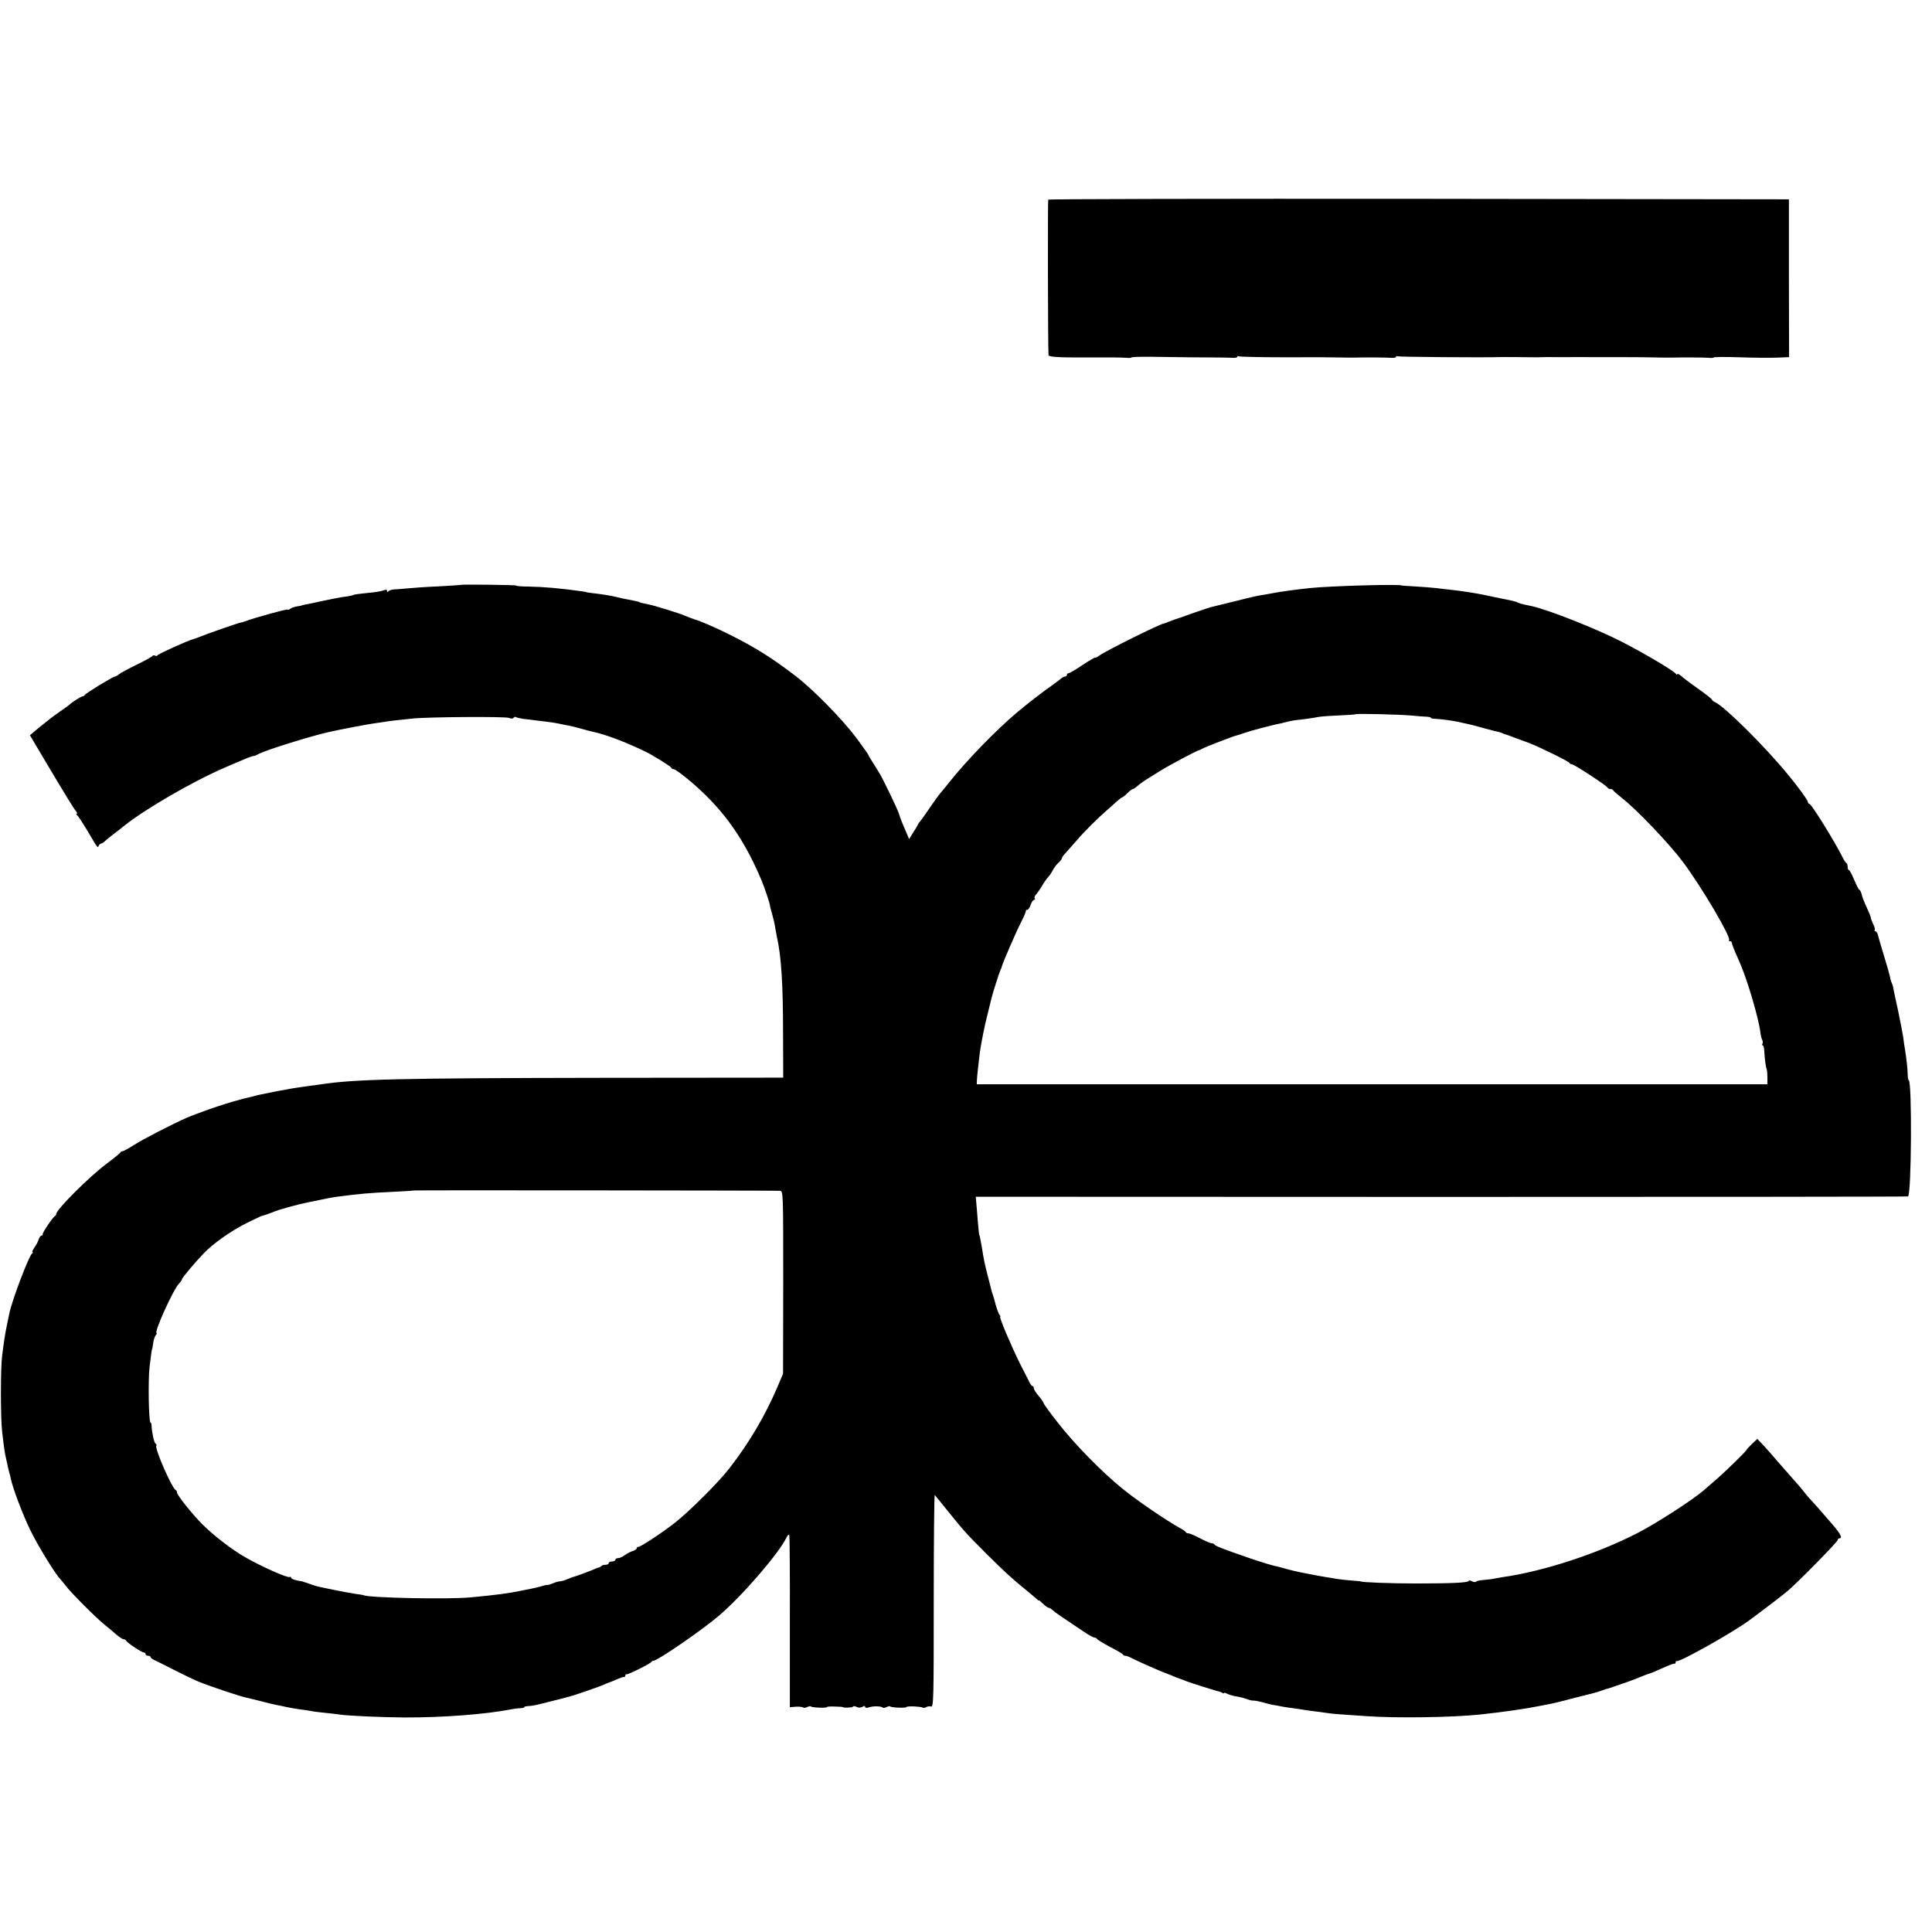
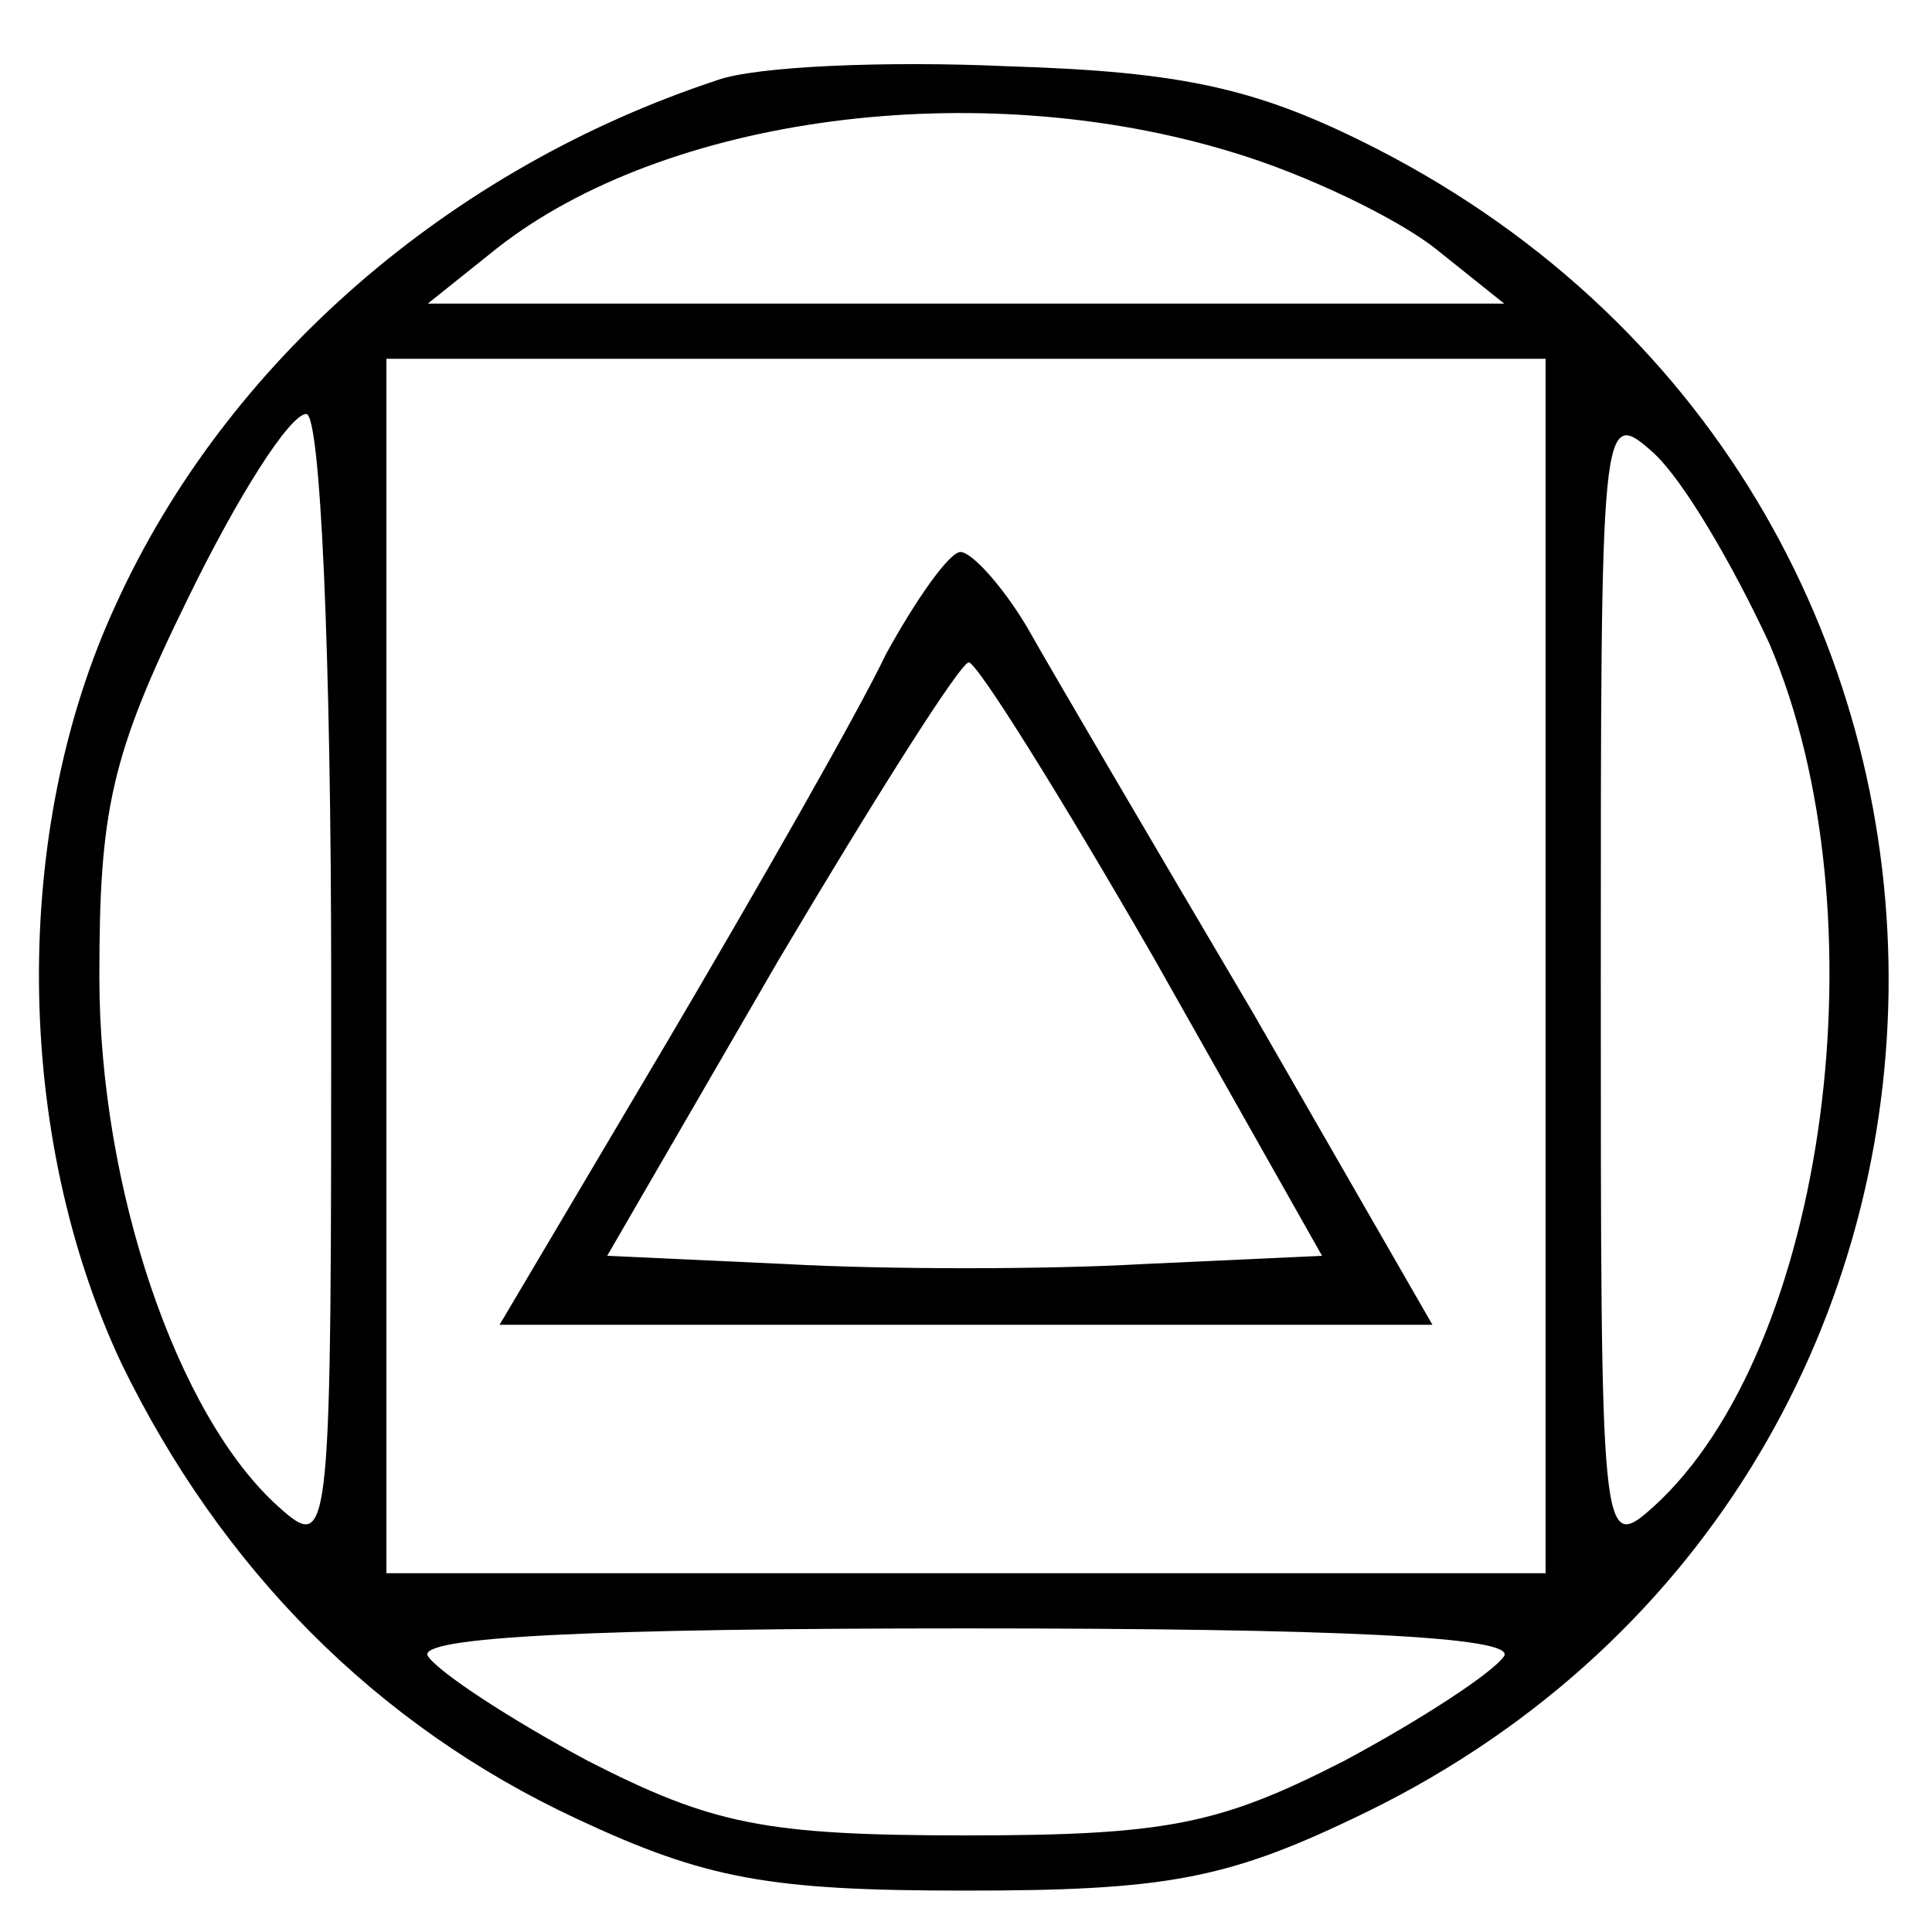
- <svg xmlns="http://www.w3.org/2000/svg" version="1.0" width="1168pt" height="1168pt" viewBox="0 0 1168 1168" preserveAspectRatio="xMidYMid meet">
-   <g transform="translate(0,1168) scale(0.1,-0.1)" fill="#000000" stroke="none">
-     <path d="M6337 10473 c-3 -7 -2 -908 2 -940 1 -11 61 -15 236 -14 129 1 204 0 233 -2 17 -2 32 -1 32 2 0 3 57 5 127 4 208 -3 273 -4 363 -4 47 0 100 -1 118 -2 17 -2 32 1 32 6 0 4 4 6 9 3 5 -3 130 -6 277 -6 148 1 294 0 324 -1 30 -1 71 -1 90 -1 75 2 197 1 228 -1 17 -2 32 1 32 6 0 4 4 6 9 3 6 -4 513 -8 611 -5 14 1 171 0 215 -1 11 0 38 0 60 1 22 0 47 1 55 0 8 0 56 0 105 0 50 0 95 1 100 0 6 0 89 0 185 0 96 0 200 -1 230 -2 30 -1 71 -1 90 -1 75 2 197 1 228 -1 17 -2 32 -1 32 2 0 3 71 4 157 1 87 -3 190 -4 228 -2 l71 3 -1 477 0 477 -2237 3 c-1230 1 -2238 -1 -2241 -5z" />
-     <path d="M2787 8144 c-1 -1 -63 -5 -137 -9 -74 -3 -157 -9 -185 -12 -27 -2 -63 -6 -80 -6 -16 -1 -33 -6 -37 -12 -5 -6 -8 -5 -8 2 0 9 -7 10 -24 3 -13 -5 -57 -12 -97 -15 -40 -4 -77 -9 -81 -11 -4 -3 -20 -7 -35 -9 -43 -5 -92 -15 -163 -30 -36 -8 -76 -17 -90 -19 -14 -3 -25 -5 -25 -6 0 -1 -13 -4 -30 -6 -16 -3 -35 -9 -41 -15 -6 -5 -13 -7 -16 -4 -4 4 -212 -53 -258 -72 -8 -3 -22 -7 -30 -8 -15 -3 -205 -69 -250 -88 -14 -5 -29 -11 -35 -12 -28 -7 -210 -89 -213 -97 -2 -4 -8 -5 -14 -2 -6 4 -13 3 -17 -2 -3 -5 -46 -29 -96 -53 -49 -24 -97 -50 -105 -57 -8 -7 -19 -13 -25 -14 -15 -2 -180 -103 -183 -112 -2 -4 -8 -8 -13 -8 -9 0 -65 -36 -79 -50 -3 -3 -27 -21 -55 -40 -27 -19 -55 -39 -62 -45 -6 -5 -24 -20 -40 -32 -15 -12 -40 -32 -55 -45 l-27 -23 52 -88 c159 -268 212 -354 225 -369 8 -10 11 -18 6 -18 -5 0 -4 -4 2 -8 6 -4 34 -47 64 -97 62 -105 61 -104 67 -87 3 6 9 12 14 12 5 0 17 8 27 18 10 9 33 28 52 42 18 14 45 34 59 46 122 99 414 269 611 354 52 22 104 45 115 49 24 11 59 23 63 21 1 0 15 6 30 14 48 24 311 106 422 131 68 15 224 45 260 50 25 4 59 9 75 11 29 5 70 10 170 20 93 10 558 13 581 4 14 -6 26 -5 29 1 4 5 11 7 16 3 5 -3 24 -7 42 -10 18 -2 55 -6 82 -10 88 -10 109 -14 135 -19 14 -4 39 -8 55 -11 17 -3 53 -12 81 -20 28 -8 61 -17 73 -19 77 -17 190 -60 311 -118 46 -22 155 -90 158 -98 2 -5 8 -9 14 -9 11 0 68 -43 127 -95 181 -159 302 -332 406 -580 16 -37 49 -136 50 -150 0 -5 7 -30 14 -55 7 -25 15 -58 17 -75 3 -16 7 -41 10 -55 27 -119 38 -282 38 -590 l1 -265 -1095 -1 c-1231 -2 -1494 -8 -1705 -40 -22 -4 -49 -7 -60 -8 -18 -2 -124 -18 -135 -21 -3 -1 -25 -5 -50 -9 -25 -5 -54 -10 -65 -13 -11 -2 -31 -6 -45 -9 -14 -3 -33 -7 -42 -10 -9 -3 -27 -7 -40 -10 -13 -3 -27 -6 -33 -8 -79 -21 -115 -33 -200 -62 -55 -20 -116 -42 -135 -51 -85 -37 -271 -133 -323 -167 -32 -20 -61 -36 -66 -36 -5 0 -11 -3 -13 -7 -2 -5 -39 -35 -83 -68 -104 -77 -305 -278 -305 -304 0 -5 -4 -11 -8 -13 -12 -5 -77 -102 -74 -110 1 -5 -2 -8 -7 -8 -5 0 -13 -10 -17 -22 -3 -13 -15 -35 -26 -50 -11 -16 -16 -28 -11 -28 4 0 3 -4 -3 -8 -19 -13 -124 -289 -138 -365 -1 -7 -8 -37 -14 -67 -12 -59 -17 -91 -29 -185 -10 -75 -10 -380 0 -460 11 -98 16 -129 22 -155 3 -14 8 -36 11 -50 3 -14 7 -33 10 -42 3 -9 7 -25 9 -36 10 -53 72 -218 118 -312 44 -91 149 -263 181 -296 6 -6 22 -26 36 -44 31 -41 185 -195 233 -233 19 -15 50 -41 68 -57 19 -16 39 -30 46 -30 6 0 13 -4 15 -8 4 -12 95 -72 107 -72 6 0 11 -4 11 -10 0 -5 7 -10 15 -10 8 0 15 -3 15 -7 0 -5 10 -13 23 -19 12 -5 67 -33 122 -61 55 -28 124 -61 154 -73 62 -25 250 -88 283 -94 13 -2 50 -12 83 -20 33 -9 74 -19 90 -22 17 -3 35 -7 40 -8 23 -6 83 -17 115 -21 19 -2 46 -6 60 -9 13 -3 52 -8 85 -11 33 -3 71 -8 85 -10 52 -8 250 -17 395 -18 230 -1 491 19 645 49 19 4 45 7 58 7 12 1 22 3 22 7 0 3 10 5 23 6 12 0 33 3 47 6 41 10 194 48 208 53 7 3 13 4 15 4 5 1 154 52 172 60 17 8 48 20 65 26 3 1 19 8 35 15 17 7 33 13 38 12 4 -1 7 2 7 8 0 6 3 9 8 8 9 -3 146 65 150 75 2 4 8 7 13 7 24 0 292 184 394 271 142 121 361 375 409 472 8 18 15 23 18 15 2 -7 4 -244 3 -526 l0 -513 37 3 c21 1 40 -1 44 -5 4 -3 14 -2 24 3 10 5 20 7 23 3 8 -7 97 -10 97 -3 0 3 21 4 47 3 27 -1 48 -2 48 -3 0 -6 58 -4 61 2 3 5 13 4 22 -1 11 -6 24 -6 35 0 11 7 17 7 17 0 0 -6 9 -8 23 -3 25 9 74 8 83 -1 4 -4 14 -2 24 3 10 5 20 7 23 3 8 -7 97 -10 97 -3 0 7 85 4 97 -3 5 -3 15 -2 22 2 7 5 21 7 30 4 15 -4 16 46 16 641 0 355 3 642 6 638 4 -4 37 -45 75 -92 102 -126 109 -135 234 -260 115 -114 157 -153 240 -220 24 -19 51 -43 62 -52 10 -10 18 -16 18 -13 0 3 11 -6 25 -20 14 -14 30 -25 35 -25 5 0 15 -6 22 -13 12 -12 63 -47 188 -130 30 -21 60 -37 67 -37 6 0 13 -4 15 -8 2 -5 37 -26 78 -48 41 -21 77 -42 78 -46 2 -5 9 -8 15 -8 7 0 26 -7 42 -16 37 -19 187 -85 200 -88 6 -2 21 -8 35 -14 21 -9 51 -21 70 -27 3 -1 12 -4 20 -8 27 -11 178 -58 191 -61 8 -1 20 -5 27 -9 6 -5 12 -6 12 -2 0 3 9 1 19 -5 11 -5 36 -13 57 -16 20 -3 49 -11 63 -16 14 -6 32 -10 38 -9 7 1 32 -4 55 -10 24 -7 52 -14 63 -16 11 -1 36 -6 55 -10 19 -3 46 -8 60 -9 14 -2 39 -6 55 -8 17 -3 50 -8 75 -11 25 -3 59 -7 75 -10 17 -3 55 -7 85 -9 30 -2 102 -7 160 -11 175 -13 523 -8 690 10 131 14 278 35 350 50 14 3 40 8 57 11 18 3 84 18 145 35 62 16 123 31 135 34 12 3 35 10 50 16 16 6 29 10 30 10 3 0 5 0 73 24 25 9 50 17 55 19 10 3 46 17 100 39 17 6 32 12 35 12 3 1 23 9 45 19 77 34 90 39 98 38 4 -1 7 2 7 8 0 6 3 9 8 8 21 -5 338 173 437 246 100 74 206 155 235 180 67 58 300 295 300 306 0 5 5 10 10 10 21 0 8 26 -42 84 -29 34 -64 74 -78 90 -14 16 -37 42 -51 57 -15 15 -33 37 -41 48 -8 11 -40 49 -71 83 -31 35 -73 83 -94 107 -21 25 -56 65 -78 89 l-41 43 -32 -30 c-18 -17 -32 -33 -32 -35 0 -6 -117 -121 -175 -172 -27 -24 -66 -57 -85 -74 -66 -57 -285 -199 -400 -258 -245 -126 -570 -232 -818 -267 -15 -3 -38 -7 -51 -9 -13 -3 -41 -6 -63 -8 -22 -1 -42 -6 -44 -10 -3 -4 -14 -3 -25 2 -10 6 -19 7 -19 3 0 -11 -99 -16 -320 -16 -154 0 -335 7 -335 13 0 0 -25 3 -55 5 -30 2 -71 7 -90 10 -19 4 -46 8 -60 10 -27 4 -70 12 -110 20 -14 3 -38 8 -55 11 -16 3 -50 11 -75 18 -25 7 -49 14 -55 15 -25 4 -98 26 -185 56 -149 52 -195 69 -198 78 -2 4 -10 7 -17 7 -7 0 -39 14 -70 30 -31 17 -63 30 -70 30 -7 0 -15 3 -17 8 -1 4 -19 16 -38 26 -79 44 -262 168 -345 237 -124 100 -294 274 -392 401 -46 58 -83 110 -83 114 -1 5 -14 25 -30 44 -17 19 -30 40 -30 47 0 7 -3 13 -7 13 -5 0 -13 10 -19 23 -6 12 -32 63 -57 112 -52 104 -129 285 -120 285 3 0 1 6 -5 12 -5 7 -15 33 -22 58 -6 25 -14 52 -17 60 -3 8 -7 20 -8 25 -2 6 -12 46 -23 90 -19 74 -25 101 -37 180 -7 39 -13 70 -15 70 -1 0 -6 43 -14 150 l-7 80 2813 -1 c1547 0 2818 1 2823 3 21 7 25 703 4 703 -3 0 -6 17 -6 38 -1 35 -8 98 -17 152 -3 14 -7 45 -10 70 -4 25 -18 97 -31 160 -14 63 -27 124 -29 136 -1 11 -6 25 -9 31 -3 5 -8 21 -10 34 -3 14 -19 72 -37 130 -18 57 -34 114 -37 127 -3 12 -10 22 -15 22 -5 0 -7 4 -4 8 3 5 -2 21 -10 36 -7 16 -14 33 -14 38 0 5 -11 33 -24 61 -14 29 -28 64 -31 80 -4 15 -10 27 -14 27 -3 0 -17 27 -31 60 -14 33 -28 60 -32 60 -5 0 -8 9 -8 19 0 11 -3 21 -7 23 -5 2 -16 19 -25 38 -47 94 -187 320 -199 320 -5 0 -9 5 -9 11 0 10 -61 95 -123 169 -138 168 -380 408 -437 434 -11 5 -20 12 -20 16 0 4 -37 33 -82 65 -46 32 -93 68 -105 79 -13 11 -23 15 -23 10 0 -5 -4 -4 -8 2 -12 18 -182 119 -327 194 -152 78 -442 193 -546 216 -13 3 -35 7 -48 10 -14 3 -29 8 -35 11 -9 6 -24 10 -136 32 -30 6 -66 14 -80 17 -39 8 -148 25 -195 29 -16 2 -55 6 -85 10 -30 3 -89 8 -130 10 -41 2 -75 5 -75 5 0 10 -426 -2 -555 -15 -68 -7 -188 -23 -220 -30 -14 -3 -38 -7 -55 -10 -43 -6 -68 -12 -180 -40 -55 -14 -112 -28 -126 -31 -14 -2 -71 -21 -125 -40 -55 -20 -103 -37 -109 -38 -5 -2 -23 -8 -38 -14 -16 -7 -30 -12 -32 -12 -18 0 -345 -162 -387 -192 -16 -11 -28 -17 -28 -14 0 3 -34 -17 -75 -44 -41 -28 -79 -50 -85 -50 -5 0 -10 -4 -10 -10 0 -5 -5 -10 -11 -10 -6 0 -17 -6 -24 -12 -8 -7 -30 -24 -50 -38 -54 -37 -156 -116 -214 -165 -129 -108 -311 -296 -416 -429 -16 -21 -39 -48 -50 -61 -11 -13 -40 -53 -65 -90 -25 -37 -50 -72 -56 -79 -6 -6 -13 -16 -15 -21 -2 -6 -15 -28 -29 -49 l-24 -39 -14 34 c-28 64 -40 94 -47 119 -8 26 -96 210 -118 245 -6 11 -24 39 -39 63 -16 24 -28 45 -28 48 0 3 -33 48 -72 102 -89 118 -265 297 -373 379 -142 108 -240 169 -385 242 -85 43 -190 89 -220 96 -8 2 -43 16 -65 25 -27 12 -185 61 -210 65 -27 5 -60 13 -60 15 0 2 -20 6 -65 15 -19 3 -51 10 -70 15 -35 9 -99 19 -155 25 -16 2 -30 4 -30 5 0 1 -11 3 -25 5 -138 19 -228 27 -327 29 -40 0 -73 3 -73 6 0 4 -329 8 -333 4z m5748 -790 c39 -4 80 -7 93 -7 12 -1 22 -3 22 -6 0 -4 15 -7 33 -7 34 -2 95 -10 137 -19 14 -4 36 -8 50 -11 14 -3 59 -14 100 -26 41 -11 82 -22 90 -23 8 -2 16 -4 18 -5 1 -2 5 -3 10 -5 4 -1 16 -5 27 -9 11 -4 45 -17 75 -28 81 -29 86 -32 195 -84 55 -27 102 -52 103 -56 2 -5 8 -8 14 -8 14 0 212 -130 216 -141 2 -5 10 -9 17 -9 7 0 15 -3 17 -7 2 -5 26 -26 53 -47 91 -71 289 -279 370 -388 113 -151 293 -457 278 -472 -4 -3 -1 -6 5 -6 7 0 12 -5 12 -10 0 -6 10 -32 21 -58 32 -71 44 -101 67 -167 40 -118 79 -263 85 -320 2 -17 7 -36 11 -43 4 -7 4 -16 1 -22 -3 -5 -3 -10 2 -10 4 0 8 -15 9 -33 2 -43 9 -100 15 -112 2 -6 4 -28 4 -50 l0 -40 -2390 0 -2390 0 1 25 c1 23 10 107 18 170 8 55 28 159 48 235 11 44 21 85 22 90 6 27 49 161 54 170 4 6 7 15 8 20 3 18 85 207 117 270 17 33 30 63 29 68 -1 4 3 7 9 7 5 0 15 14 20 30 6 17 15 30 21 30 5 0 7 4 3 9 -3 5 1 15 8 23 7 7 24 31 37 53 13 22 30 46 37 53 8 8 20 26 27 40 8 15 23 36 35 46 12 11 21 23 21 28 0 5 10 19 23 32 12 13 42 47 67 76 43 51 128 135 180 180 14 12 40 35 57 51 18 16 35 29 38 29 3 0 17 11 31 25 14 14 28 25 33 25 4 0 16 8 27 18 11 10 41 32 68 48 26 16 60 37 74 46 48 30 220 122 232 123 3 0 10 4 17 8 14 9 192 78 213 82 8 2 27 8 43 14 30 11 176 50 217 57 14 3 34 8 45 11 11 3 31 7 45 9 36 3 107 13 143 20 17 3 73 7 125 9 52 2 95 5 97 7 5 5 264 -1 340 -8z m-3820 -2873 c20 -1 20 -7 20 -553 l-1 -553 -34 -80 c-73 -172 -170 -336 -289 -490 -66 -86 -244 -263 -331 -331 -80 -63 -212 -149 -222 -146 -5 1 -8 -2 -8 -7 0 -5 -10 -13 -22 -17 -13 -3 -35 -15 -50 -25 -14 -11 -33 -19 -42 -19 -9 0 -16 -4 -16 -10 0 -5 -9 -10 -20 -10 -11 0 -20 -4 -20 -10 0 -5 -8 -10 -18 -10 -10 0 -22 -3 -26 -7 -4 -5 -11 -8 -14 -9 -4 0 -23 -7 -42 -16 -29 -12 -101 -39 -120 -43 -3 -1 -18 -7 -33 -13 -16 -7 -34 -12 -42 -12 -8 0 -26 -5 -42 -12 -15 -6 -31 -11 -34 -10 -4 1 -22 -3 -40 -9 -19 -5 -45 -11 -59 -14 -14 -3 -36 -7 -50 -10 -86 -18 -165 -28 -315 -42 -137 -13 -619 -3 -646 13 -3 1 -28 6 -55 9 -27 4 -80 14 -119 22 -38 8 -79 16 -91 19 -12 2 -40 10 -63 19 -23 8 -43 14 -46 15 -36 5 -65 14 -65 22 0 5 -4 7 -9 4 -12 -7 -167 62 -266 118 -85 49 -193 132 -266 205 -60 61 -149 173 -149 188 0 6 -3 13 -8 15 -22 10 -128 251 -117 268 3 5 1 10 -4 12 -9 3 -23 68 -25 111 0 9 -3 17 -6 17 -11 0 -15 254 -6 335 11 88 14 110 16 110 1 0 3 15 6 34 2 19 9 40 15 48 6 7 9 13 6 13 -19 0 98 260 135 300 10 10 18 22 18 26 0 8 77 100 130 155 56 60 166 137 261 185 49 24 91 44 94 44 7 1 37 11 60 20 38 17 150 48 230 64 122 25 127 26 170 32 129 17 185 22 335 29 68 3 125 7 126 8 2 2 2168 0 2209 -2z" />
+ <svg xmlns="http://www.w3.org/2000/svg" version="1.0" width="70pt" height="70pt" viewBox="0 0 70 70" preserveAspectRatio="xMidYMid meet">
+   <g transform="translate(0,70) scale(0.1,-0.1)" fill="#000000" stroke="none">
+     <path d="M260 671 c-97 -32 -178 -102 -218 -190 -38 -82 -37 -192 2 -275 36 -74 92 -131 165 -165 47 -22 70 -26 141 -26 71 0 94 4 140 26 255 120 260 476 9 605 -43 22 -70 28 -134 30 -44 2 -91 0 -105 -5z m186 -26 c27 -8 60 -24 74 -35 l25 -20 -195 0 -195 0 25 20 c61 48 174 63 266 35z m114 -295 l0 -220 -210 0 -210 0 0 220 0 220 210 0 210 0 0 -220z m-440 -7 c0 -202 0 -206 -19 -189 -37 33 -65 116 -65 192 0 60 4 80 32 137 18 37 37 67 43 67 5 0 9 -85 9 -207z m521 124 c42 -98 21 -256 -42 -313 -19 -17 -19 -13 -19 191 0 204 0 208 19 191 11 -10 29 -41 42 -69z m-96 -367 c-4 -6 -30 -23 -58 -38 -45 -23 -64 -27 -137 -27 -73 0 -92 4 -137 27 -28 15 -54 32 -58 38 -4 7 61 10 195 10 134 0 199 -3 195 -10z" />
+     <path d="M321 463 c-10 -21 -46 -84 -79 -140 l-61 -103 169 0 169 0 -65 113 c-36 61 -73 124 -82 140 -9 15 -20 27 -24 27 -4 0 -16 -17 -27 -37z m97 -110 l61 -108 -65 -3 c-35 -2 -93 -2 -129 0 l-65 3 62 107 c35 59 66 108 69 108 3 0 33 -48 67 -107z" />
  </g>
</svg>
